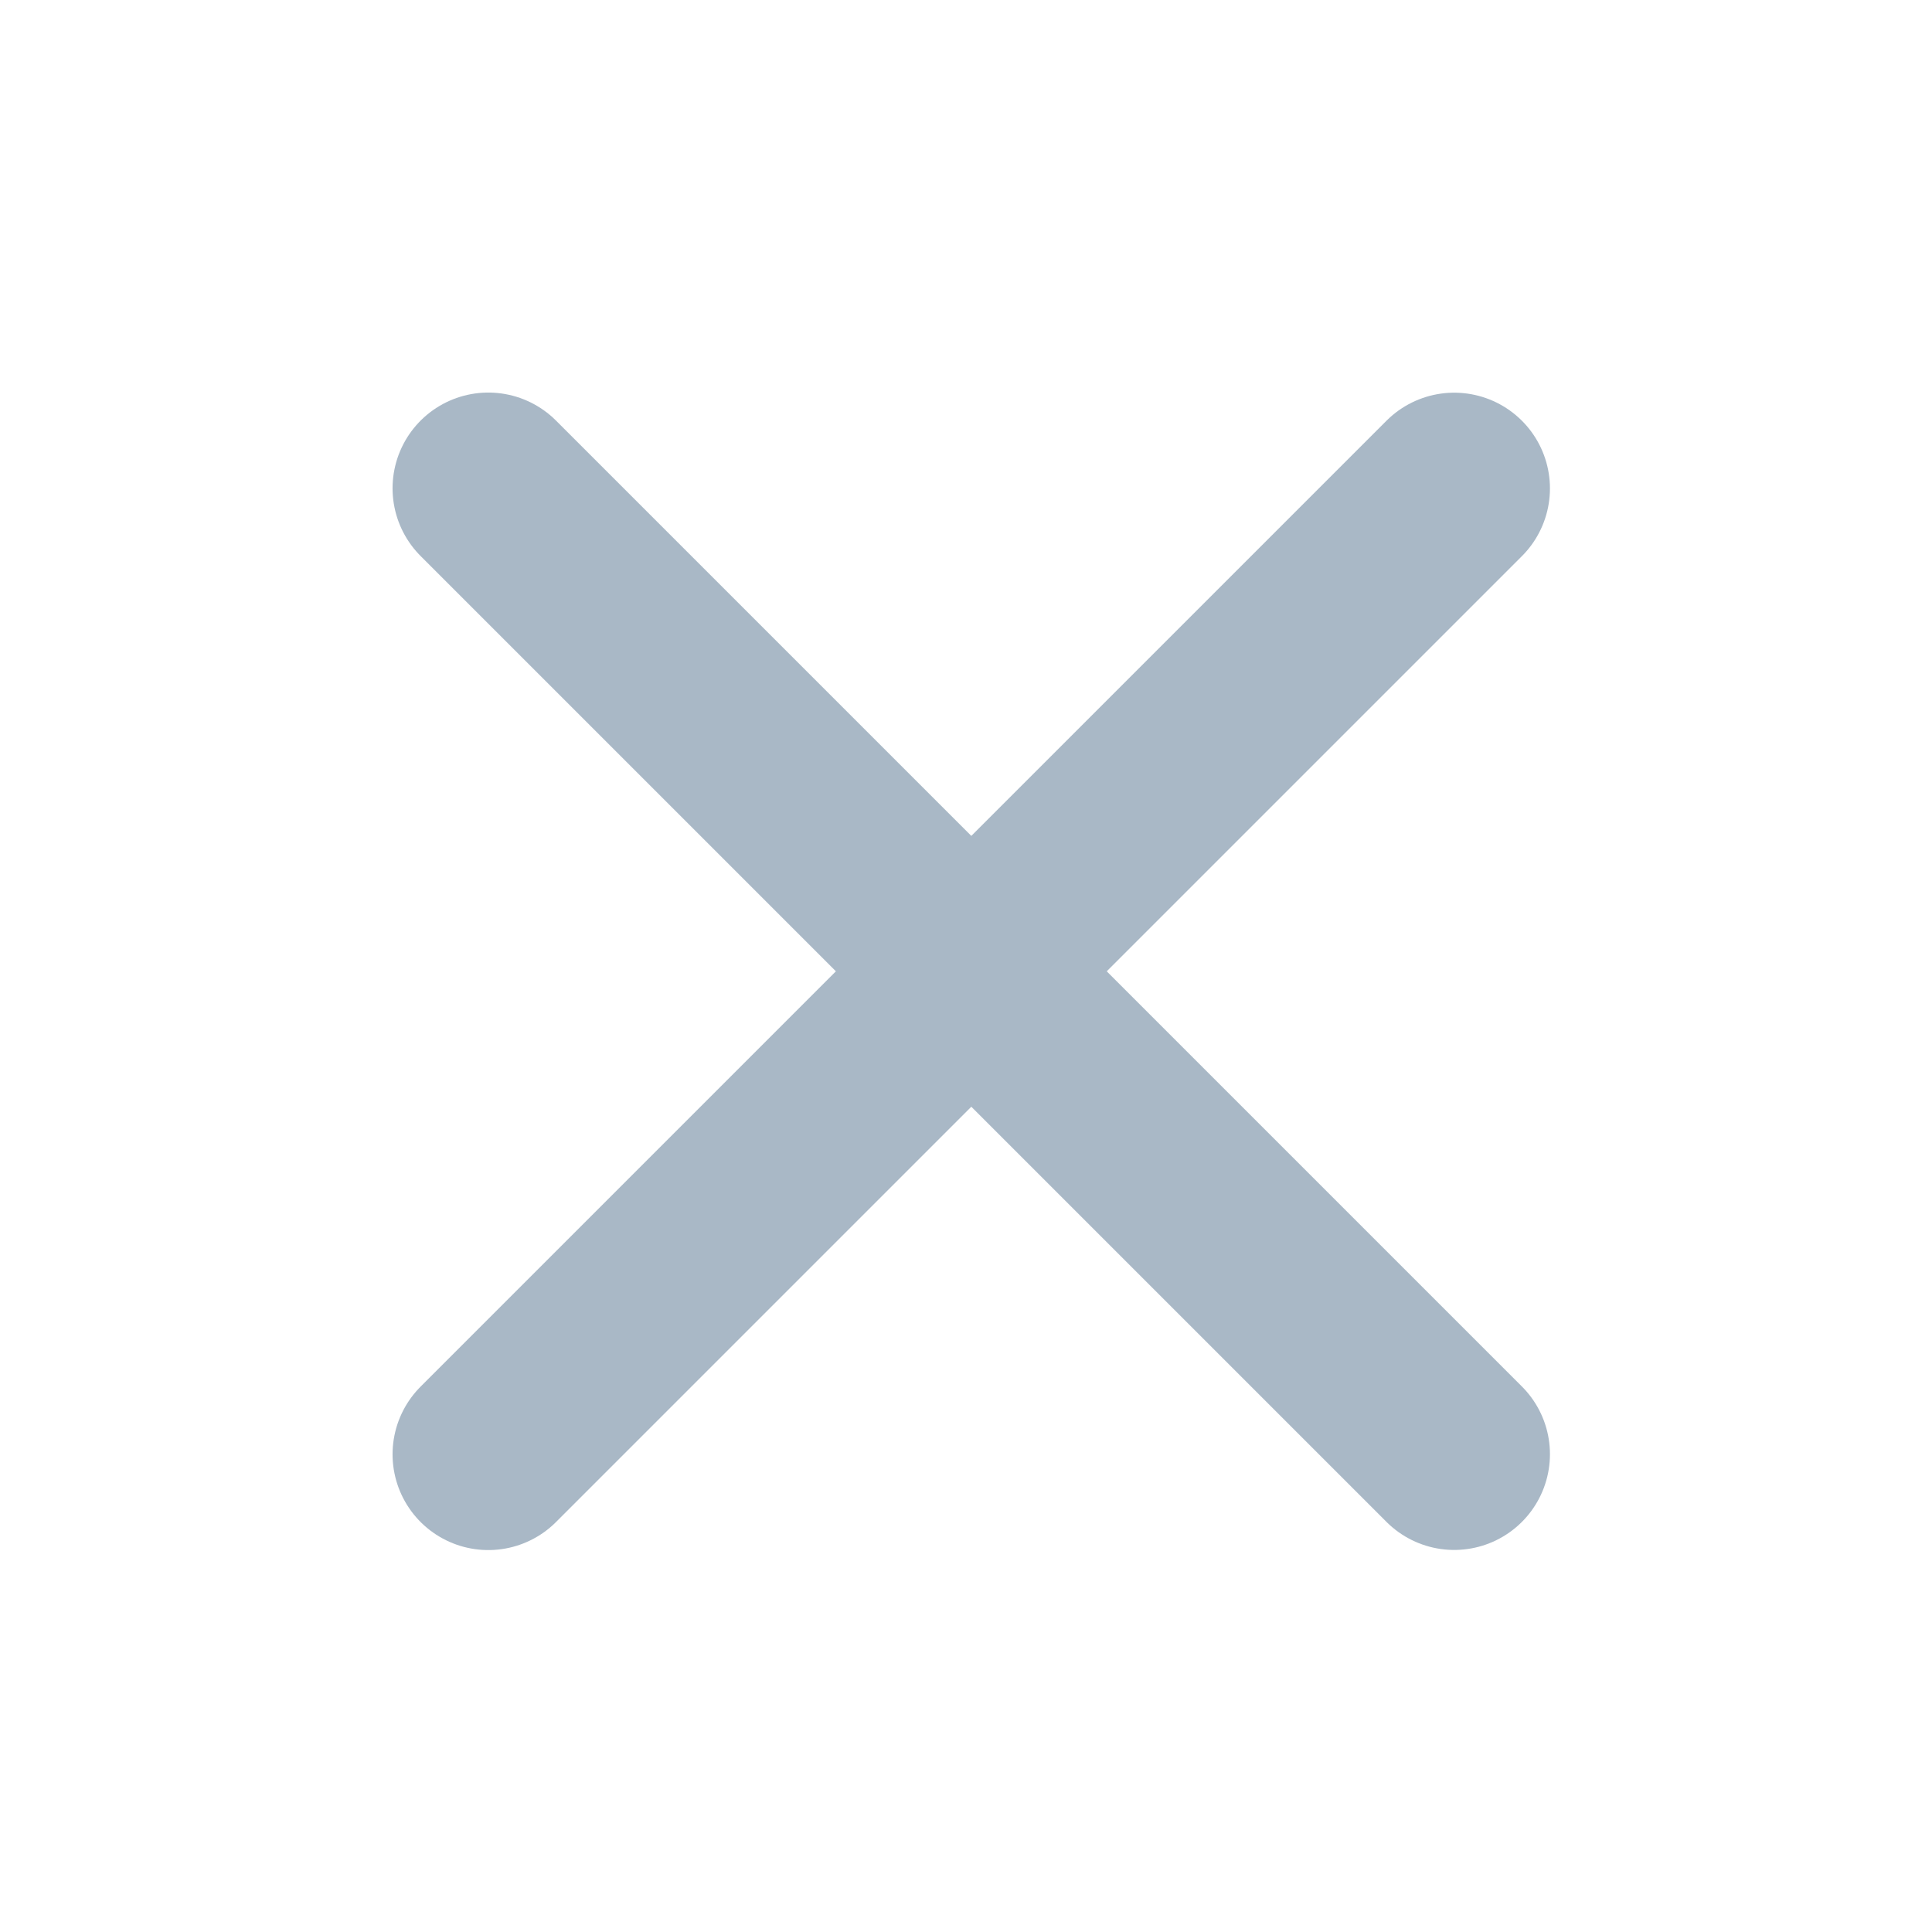
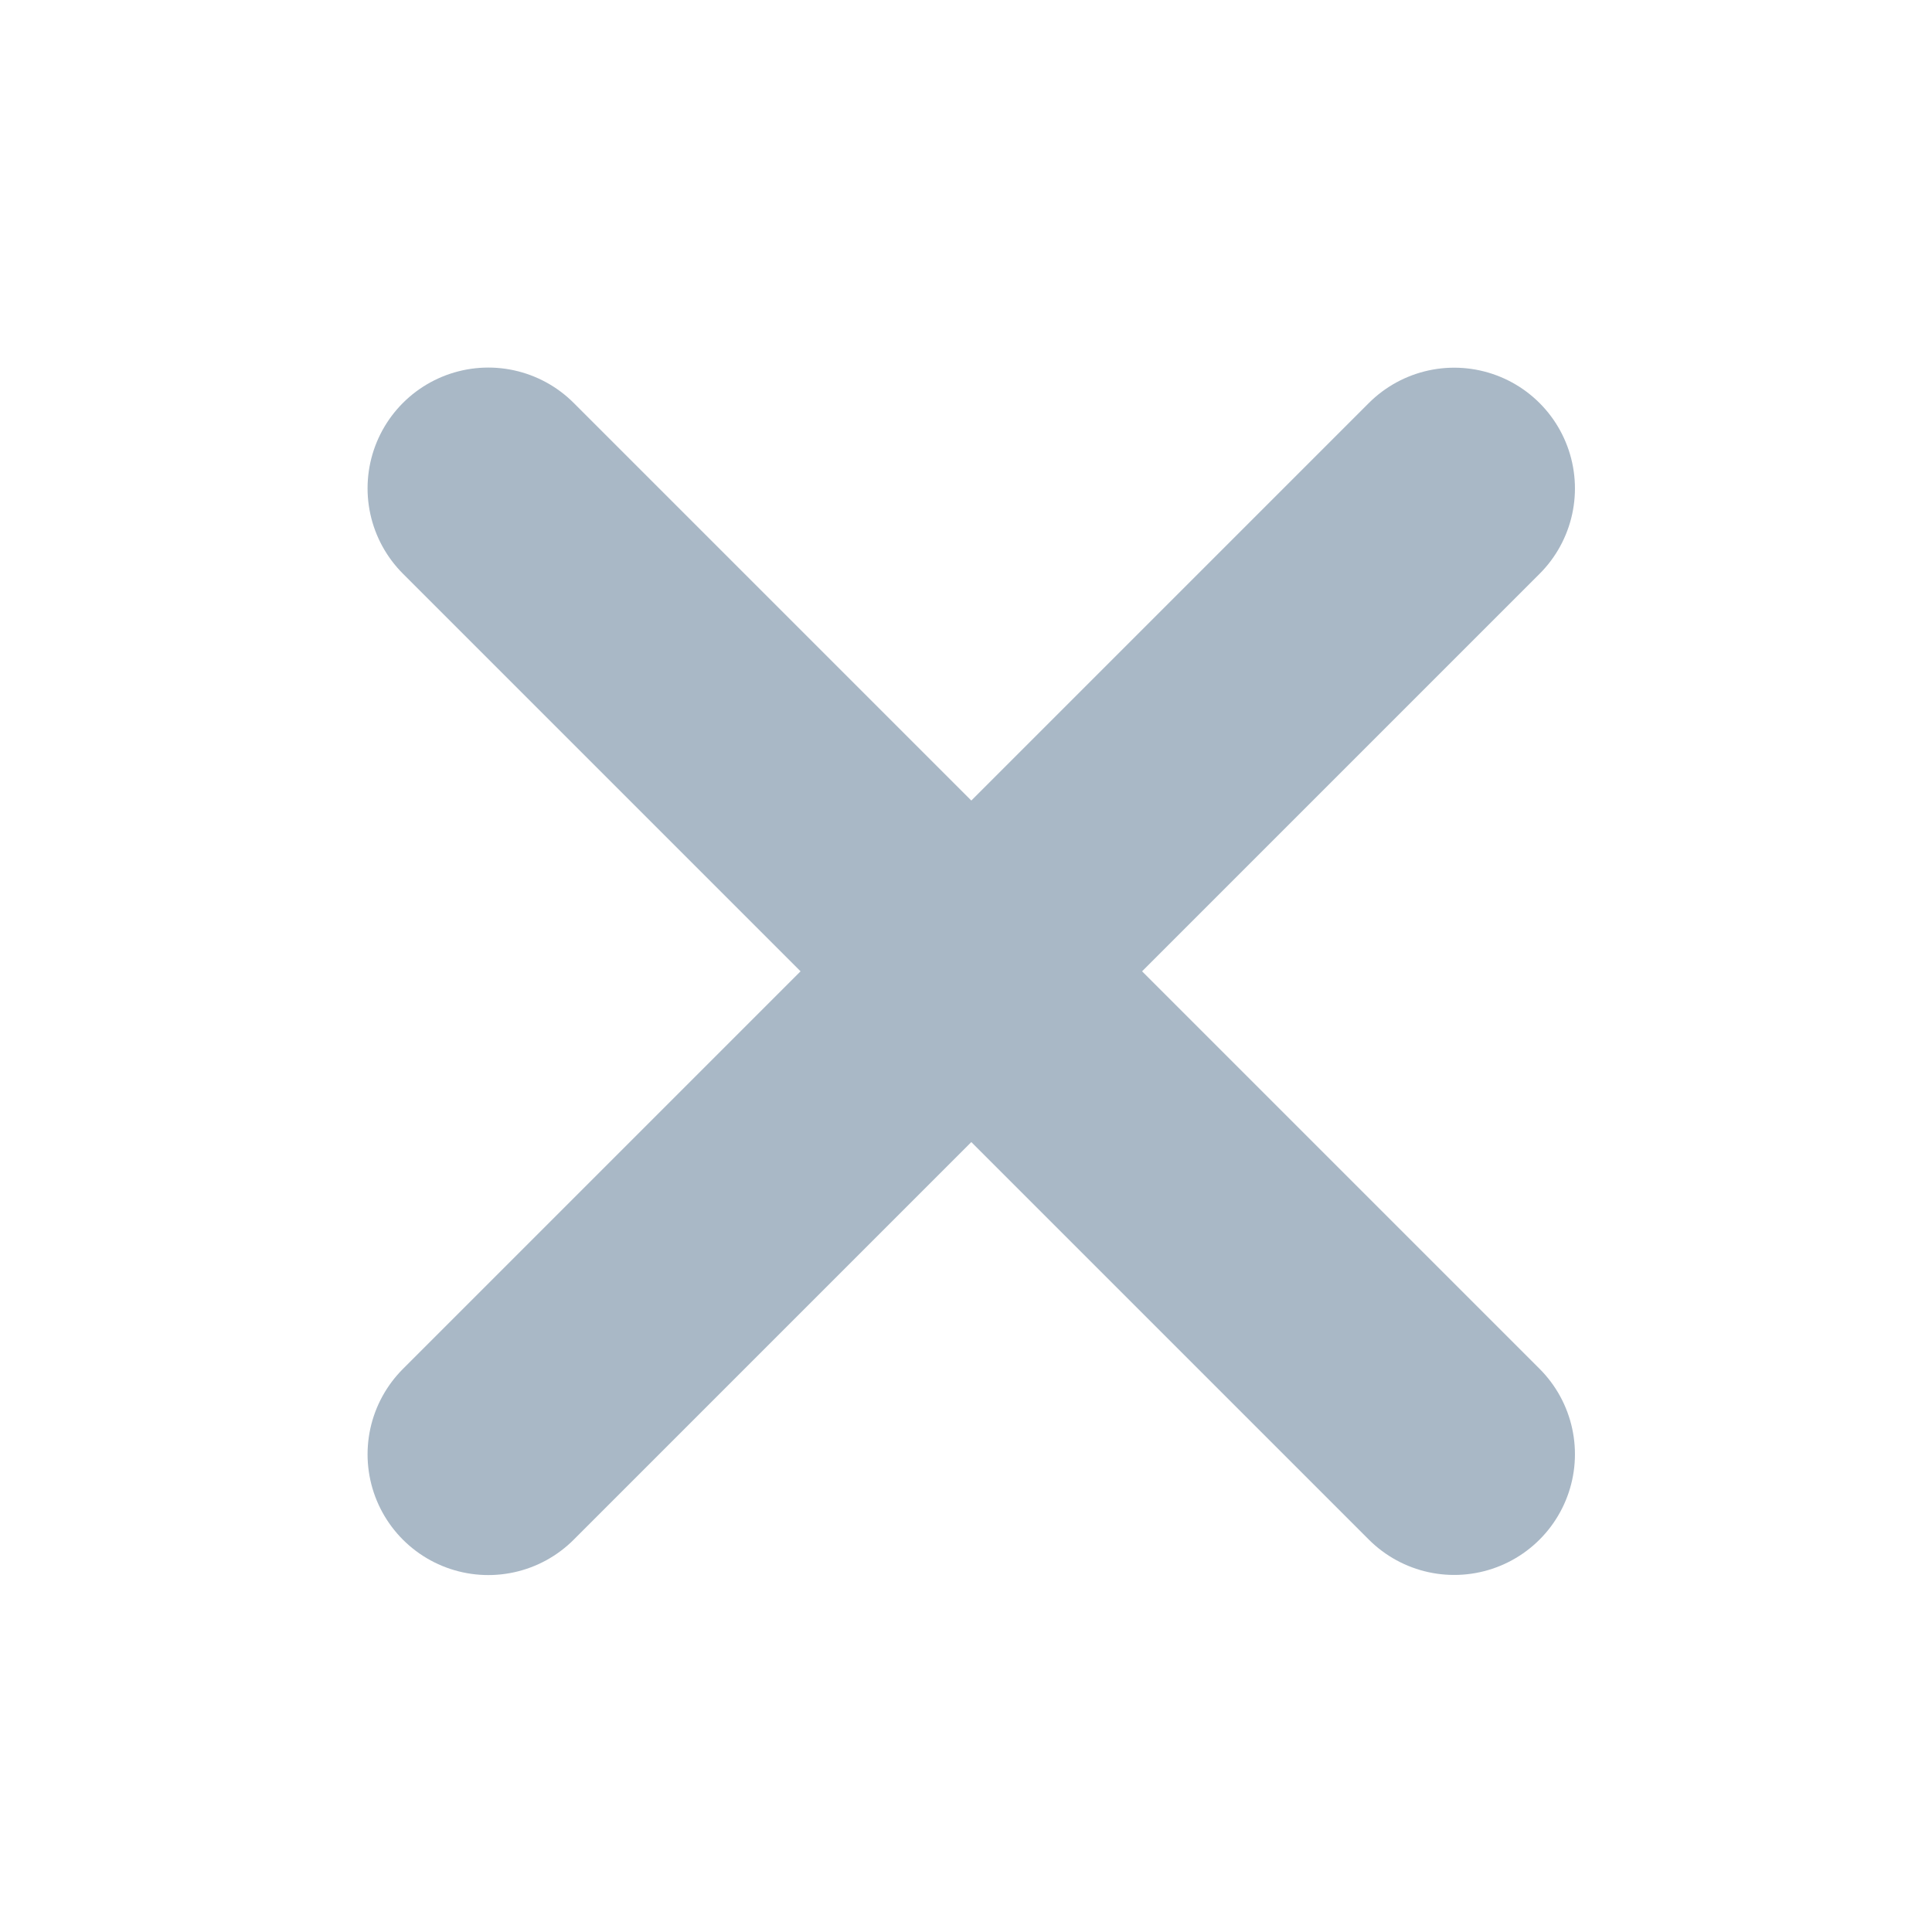
<svg xmlns="http://www.w3.org/2000/svg" width="32" height="32" viewBox="0 0 32 32" fill="none">
-   <path d="M24.086 24.086L8.088 8.088" stroke="#A9B8C6" stroke-width="3.172" stroke-linecap="round" />
-   <path d="M24.086 8.09L8.088 24.088" stroke="#A9B8C6" stroke-width="3.172" stroke-linecap="round" />
+   <path d="M24.086 24.086L8.088 8.088" stroke="#A9B8C6" stroke-width="4" stroke-linecap="round" />
+   <path d="M24.086 8.09L8.088 24.088" stroke="#A9B8C6" stroke-width="4" stroke-linecap="round" />
</svg>
